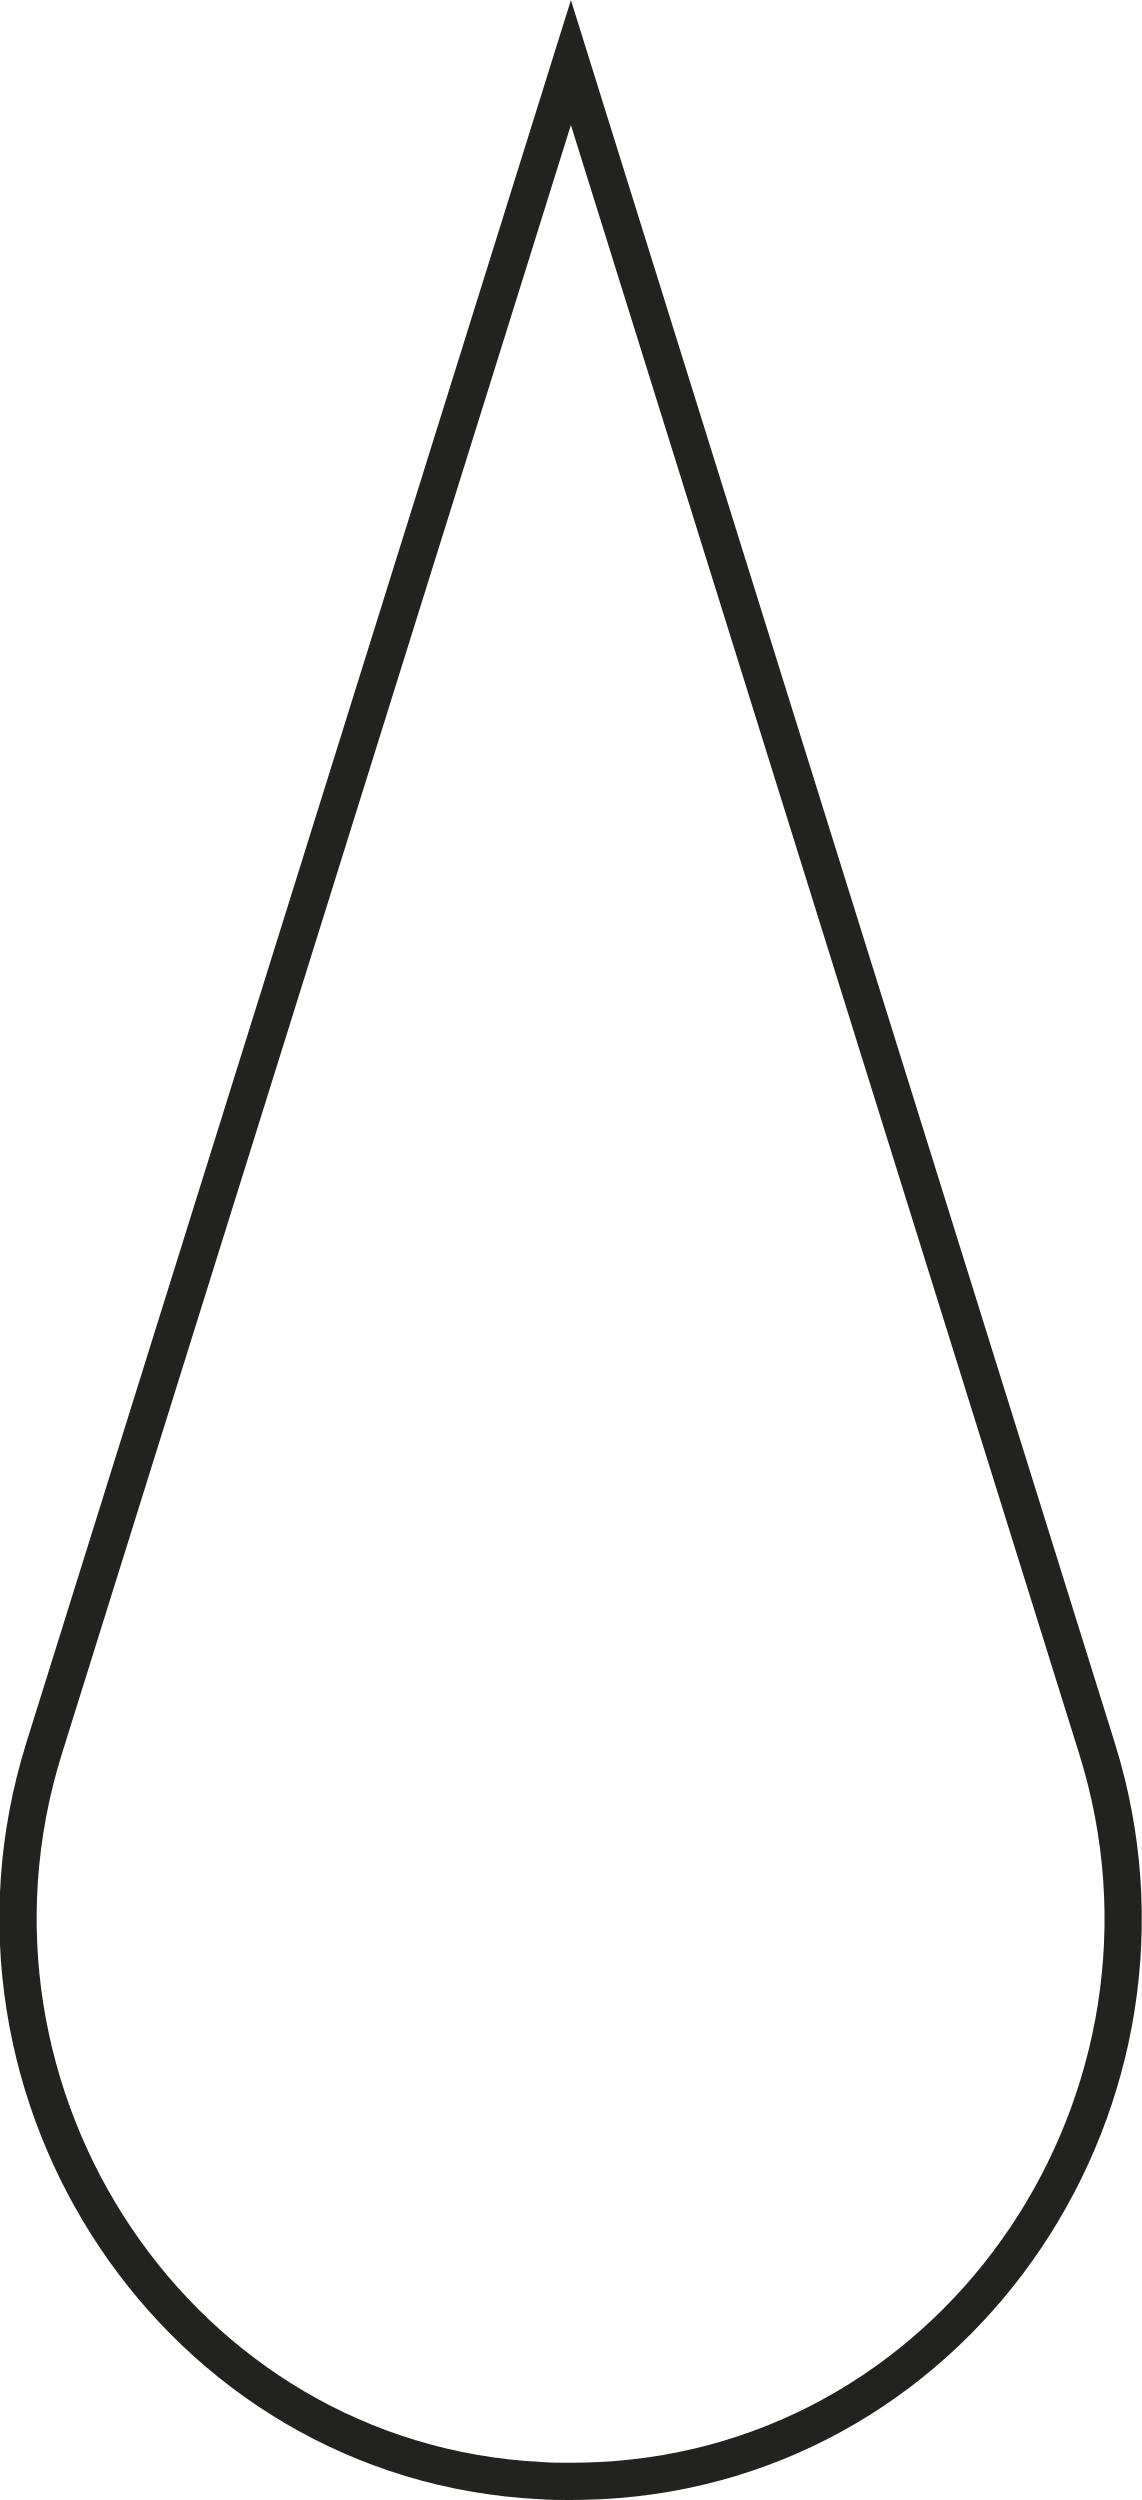
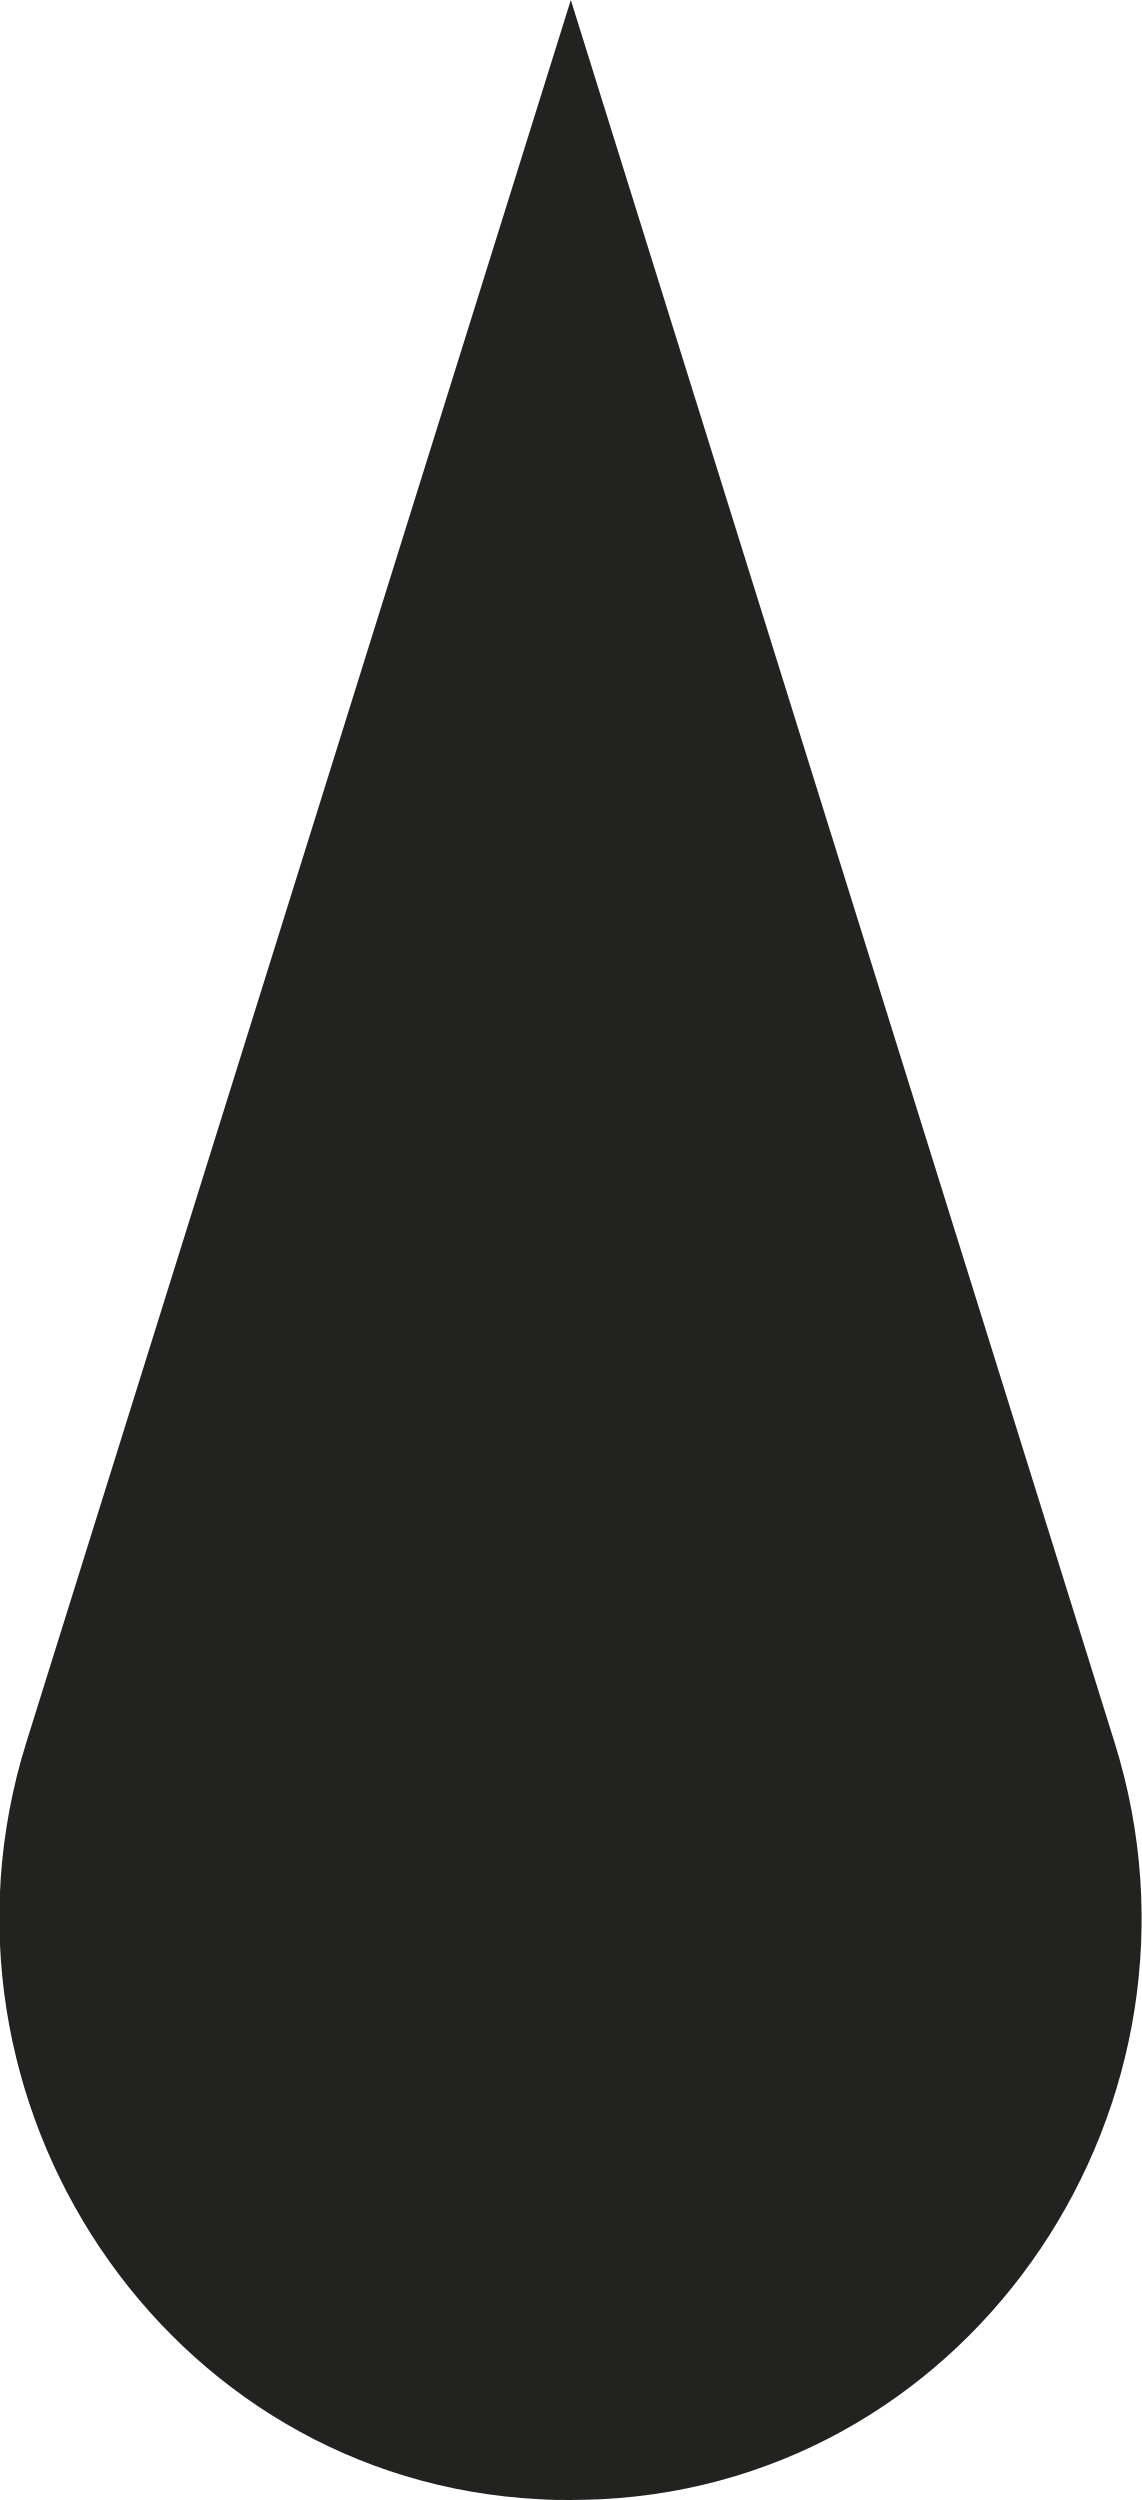
- <svg xmlns="http://www.w3.org/2000/svg" viewBox="0 0 30.66 67.13">
+ <svg xmlns="http://www.w3.org/2000/svg" id="Calque_2" viewBox="0 0 29.66 64.95">
  <defs>
-     <style>.d{fill:none;stroke:#222221;stroke-miterlimit:10;}</style>
+     <style>.cls-1{fill:#222221;}</style>
  </defs>
-   <g id="a" />
-   <g id="b">
-     <g id="c">
-       <path class="d" d="M29.46,46.96c2.91,9.32-3.59,19.16-13.34,19.65-.26,.01-.53,.02-.8,.02h0c-.27,0-.53,0-.8-.02-9.75-.49-16.24-10.34-13.34-19.65L15.33,1.68h0l14.13,45.28Z" />
-     </g>
+   <g id="fond_2">
+     <path class="cls-1" d="M28.96,45.28c2.91,9.32-3.59,19.16-13.34,19.65-.26,.01-.53,.02-.8,.02h0c-.27,0-.53,0-.8-.02-9.75-.49-16.24-10.34-13.34-19.65L14.83,0h0l14.13,45.28Z" />
  </g>
</svg>
